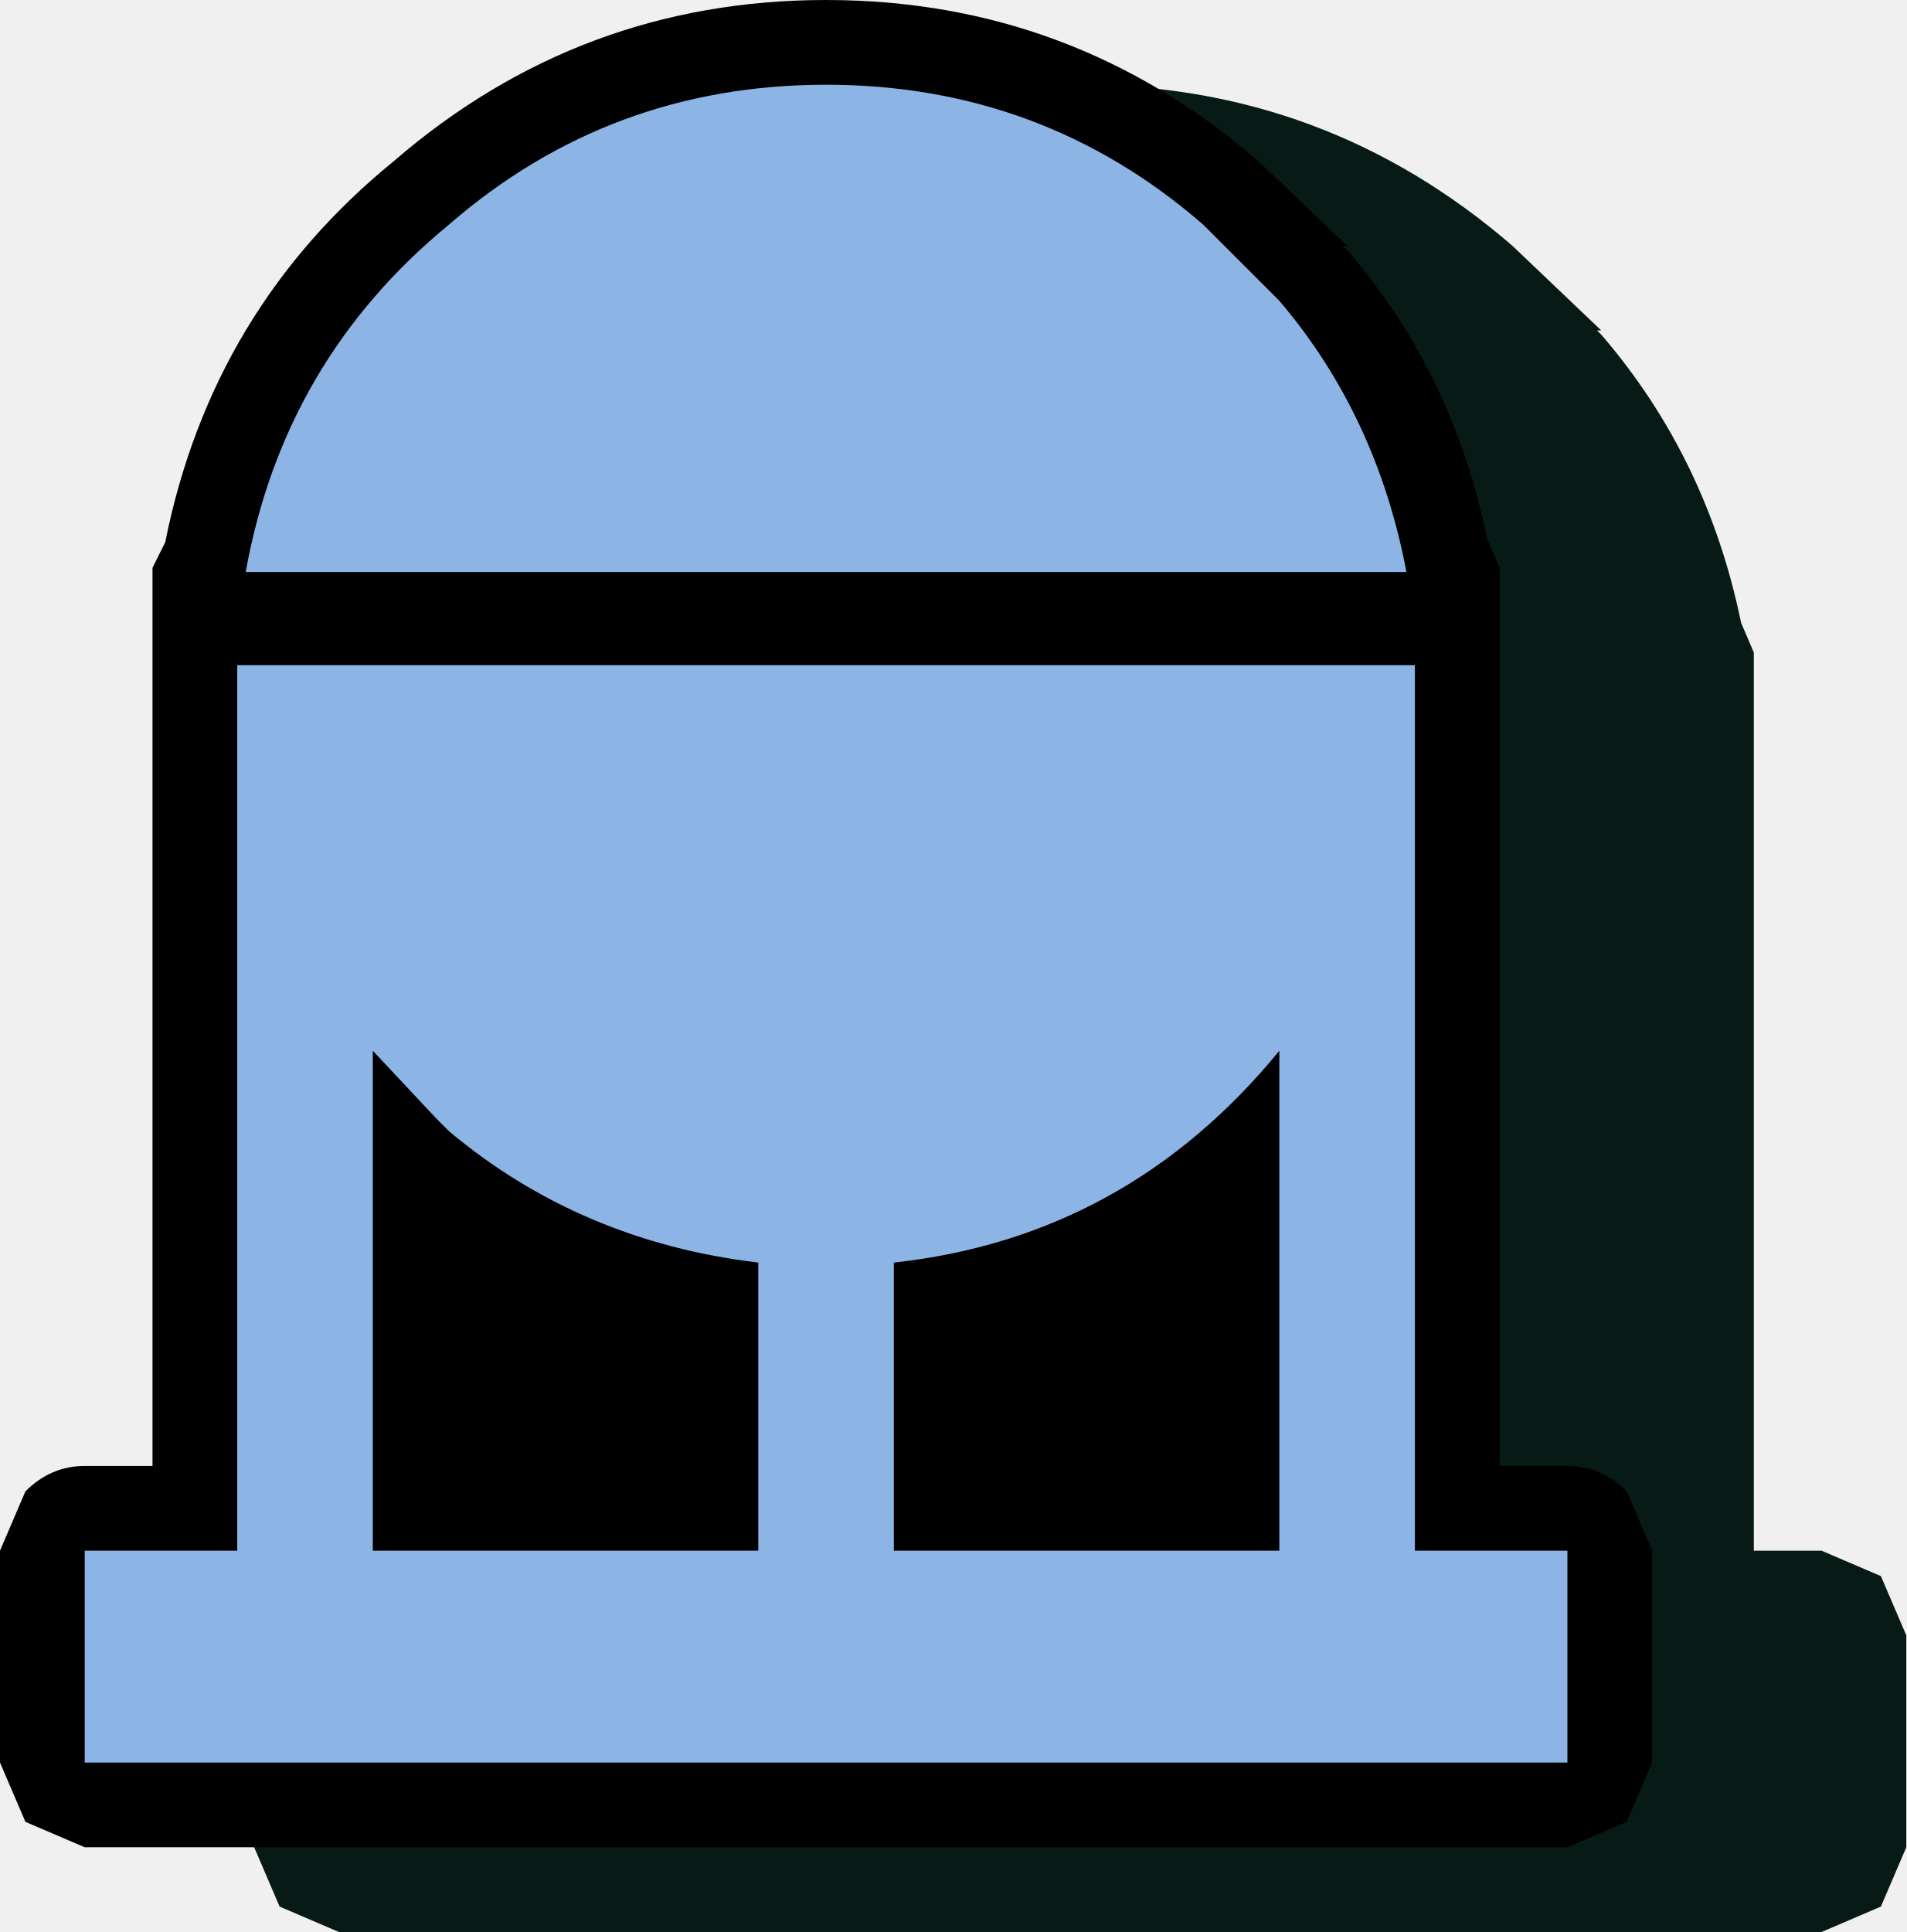
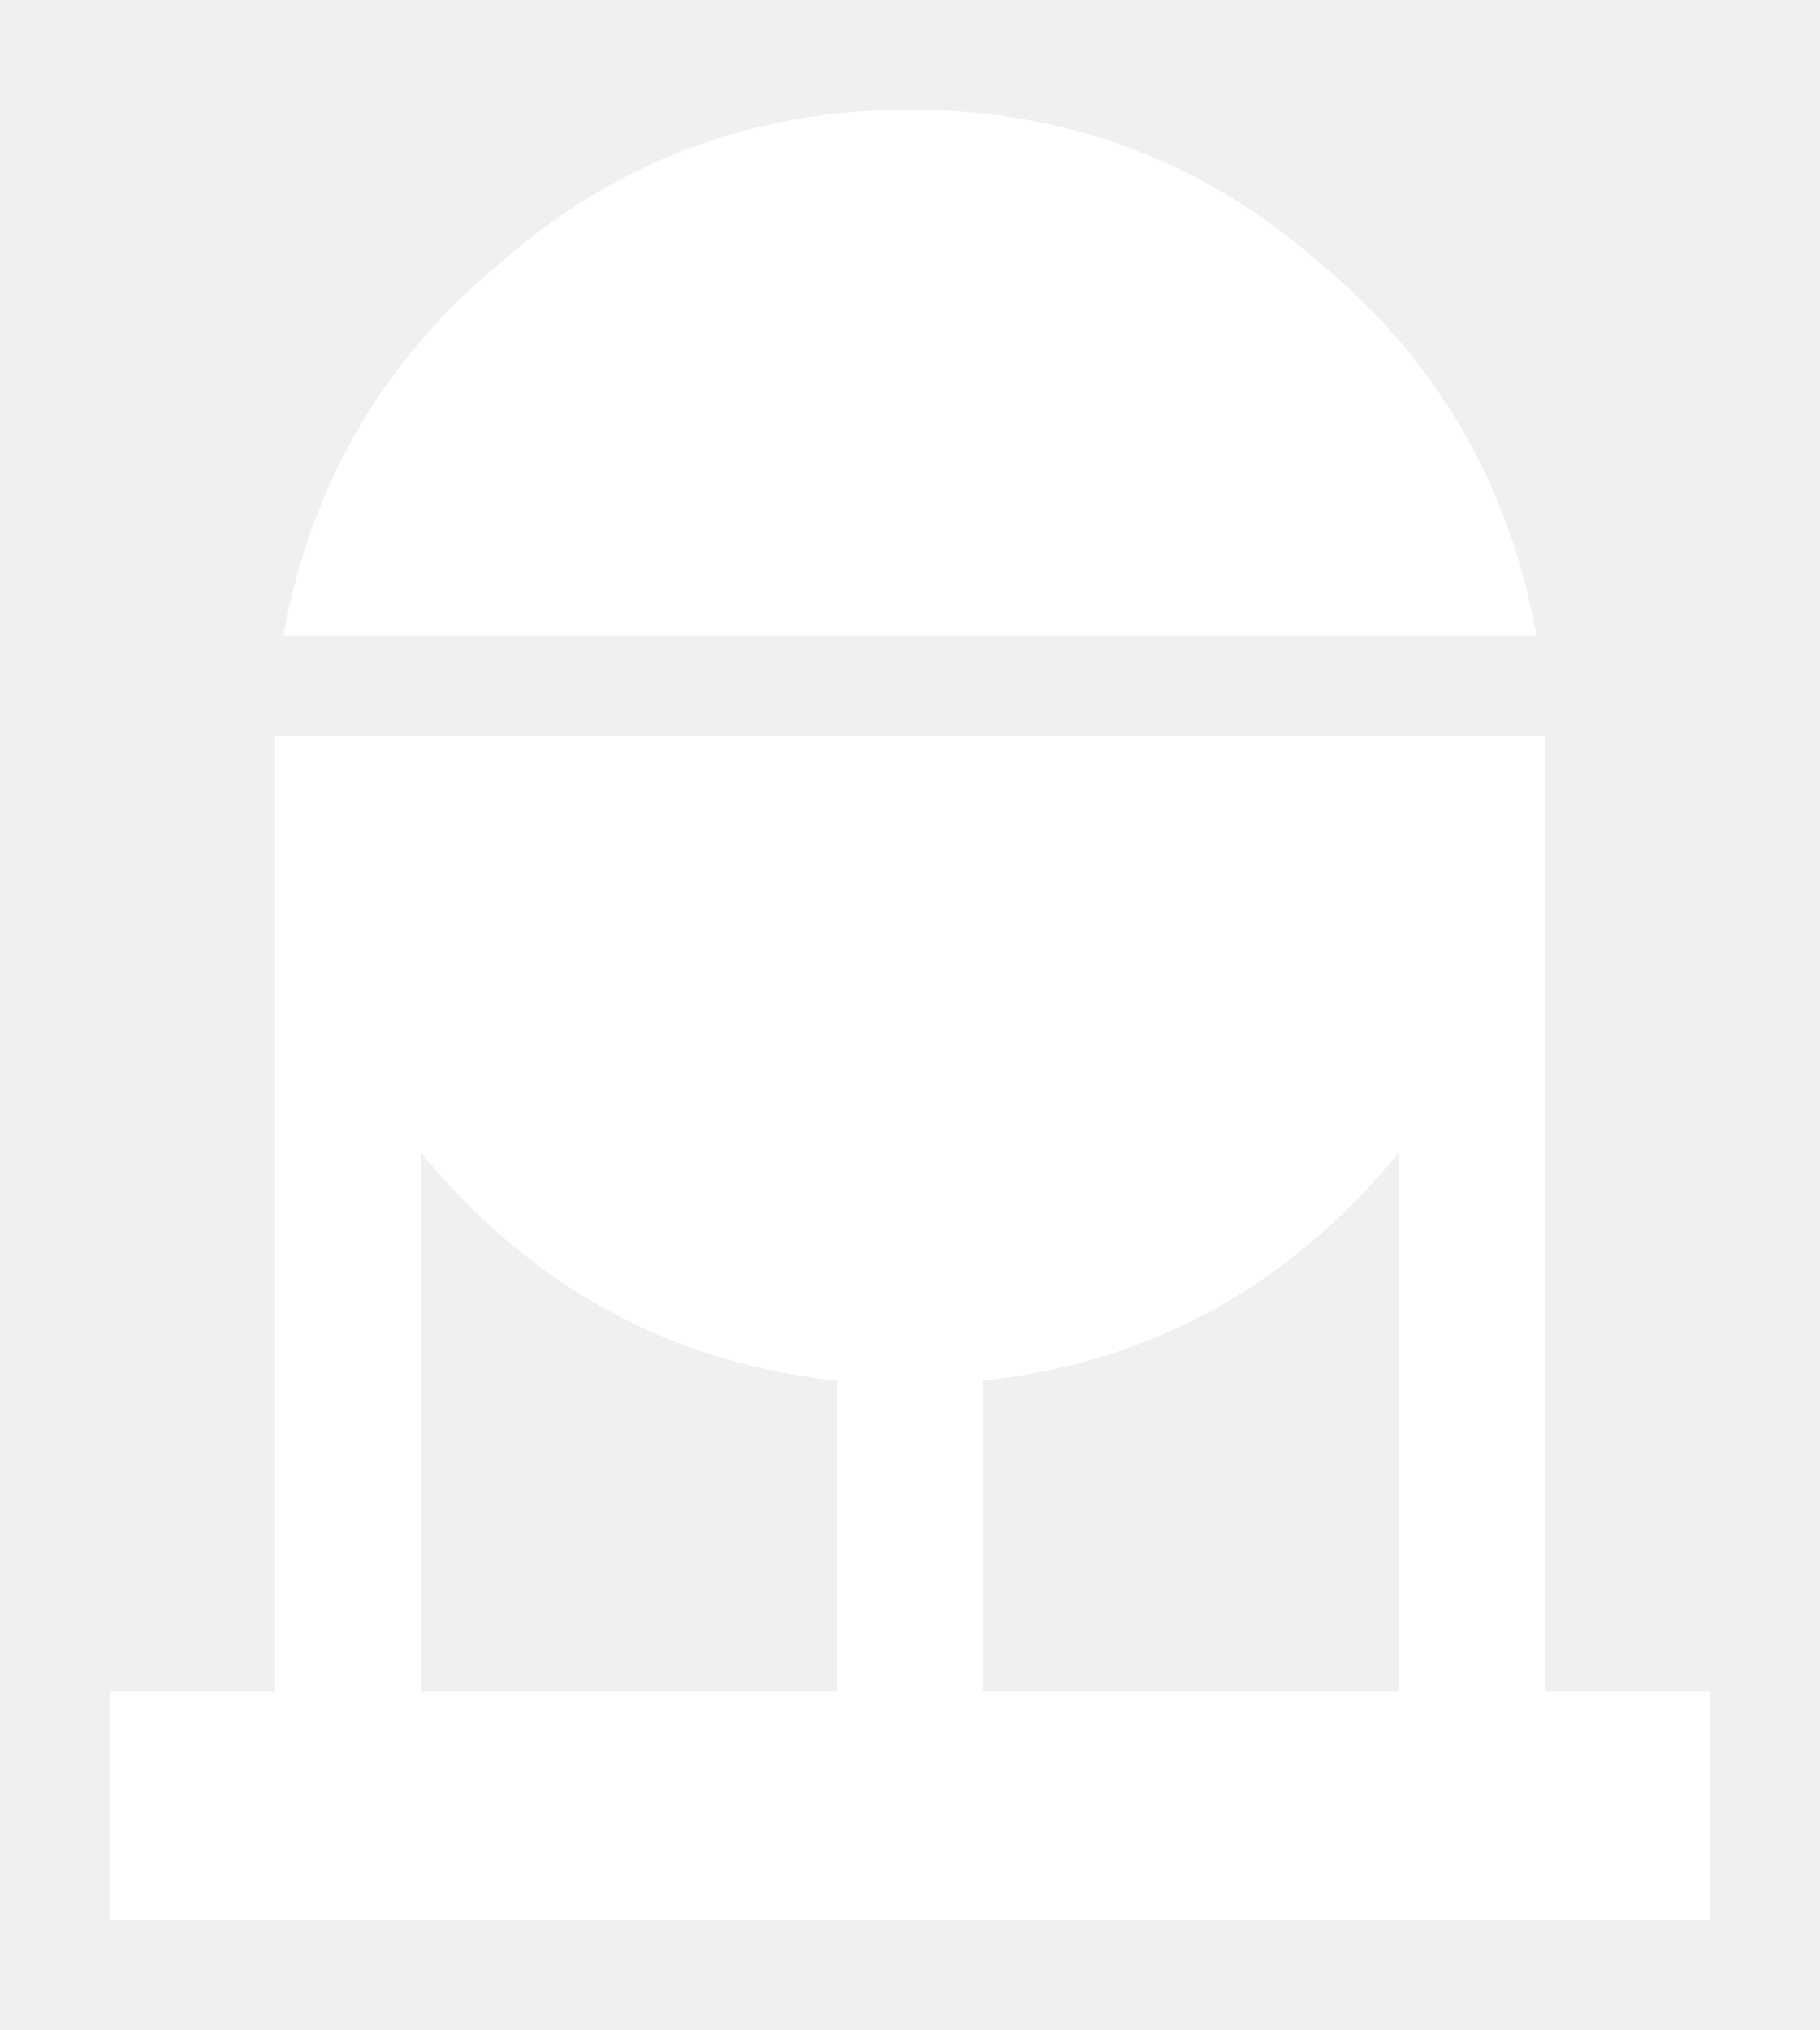
- <svg xmlns="http://www.w3.org/2000/svg" xmlns:xlink="http://www.w3.org/1999/xlink" height="22.8px" width="22.5px">
-   <g transform="matrix(1.0, 0.0, 0.0, 1.0, 9.75, 10.9)">
-     <use height="22.8" transform="matrix(1.0, 0.0, 0.0, 1.0, -9.75, -10.9)" width="22.5" xlink:href="#shape0" />
+ <svg xmlns="http://www.w3.org/2000/svg" xmlns:xlink="http://www.w3.org/1999/xlink" height="22.2px" width="19.9px">
+   <g transform="matrix(1.0, 0.0, 0.0, 1.0, 9.95, 11.1)">
+     <use height="19.8" transform="matrix(1.0, 0.0, 0.0, 1.0, -8.75, -9.9)" width="17.5" xlink:href="#shape0" />
  </g>
  <defs>
-     <g id="shape0" transform="matrix(1.0, 0.0, 0.0, 1.0, 9.75, 10.9)">
-       <path d="M3.0 -9.9 Q5.9 -9.9 8.1 -8.0 L8.15 -7.95 8.1 -8.0 9.15 -7.0 9.1 -7.0 9.15 -6.95 Q10.4 -5.5 10.8 -3.55 L10.95 -3.2 10.95 7.4 11.75 7.4 12.45 7.7 12.75 8.4 12.75 10.9 12.45 11.6 11.75 11.9 -5.75 11.9 -6.45 11.6 -6.75 10.9 -6.75 8.4 -6.45 7.7 Q-6.15 7.4 -5.75 7.4 L-4.95 7.4 -4.95 -3.2 -4.8 -3.5 Q-4.25 -6.25 -2.1 -8.0 0.1 -9.9 3.0 -9.9" fill="#081a15" fill-rule="evenodd" stroke="none" />
-       <path d="M6.15 -7.95 Q7.4 -6.5 7.8 -4.55 L7.95 -4.2 7.95 6.4 8.75 6.4 Q9.15 6.4 9.45 6.7 L9.75 7.4 9.75 9.9 9.45 10.6 8.75 10.9 -8.75 10.9 -9.45 10.6 -9.75 9.9 -9.75 7.4 -9.45 6.7 Q-9.15 6.4 -8.75 6.4 L-7.95 6.4 -7.95 -4.2 -7.8 -4.5 Q-7.25 -7.25 -5.1 -9.0 -2.9 -10.9 0.0 -10.9 2.9 -10.9 5.1 -9.0 L5.15 -8.95 5.1 -9.0 6.15 -8.0 6.1 -8.0 6.15 -7.95" fill="#000000" fill-rule="evenodd" stroke="none" />
-       <path d="M-4.45 2.45 L-4.6 2.3 -5.35 1.5 -5.35 7.4 -0.8 7.4 -0.8 4.0 Q-2.9 3.75 -4.45 2.45 M6.95 7.4 L8.75 7.4 8.75 9.9 -8.75 9.9 -8.75 7.4 -6.95 7.4 -6.95 -3.05 6.95 -3.05 6.95 7.4 M5.35 7.4 L5.35 1.5 Q3.55 3.7 0.8 4.0 L0.8 7.4 5.35 7.4 M5.35 -7.35 Q6.5 -6.0 6.85 -4.15 L-6.85 -4.15 Q-6.4 -6.65 -4.45 -8.25 -2.55 -9.9 0.0 -9.9 2.55 -9.9 4.45 -8.25 L5.35 -7.35" fill="#8cb5e6" fill-rule="evenodd" stroke="none" />
+     <g id="shape0" transform="matrix(1.0, 0.0, 0.0, 1.0, 8.75, 9.9)">
+       <path d="M5.35 1.5 Q3.55 3.7 0.8 4.0 L0.8 7.4 5.35 7.4 5.35 1.5 M-5.35 7.4 L-0.8 7.4 -0.8 4.0 Q-3.55 3.7 -5.35 1.5 L-5.35 7.4 M-8.75 9.9 L-8.75 7.4 -6.95 7.4 -6.95 -3.05 6.95 -3.05 6.95 7.4 8.75 7.4 8.75 9.9 -8.75 9.9 M0.0 -9.9 Q2.55 -9.9 4.45 -8.25 6.4 -6.65 6.85 -4.15 L-6.85 -4.15 Q-6.4 -6.65 -4.45 -8.25 -2.55 -9.9 0.0 -9.9" fill="#ffffff" fill-rule="evenodd" stroke="none" />
    </g>
  </defs>
</svg>
